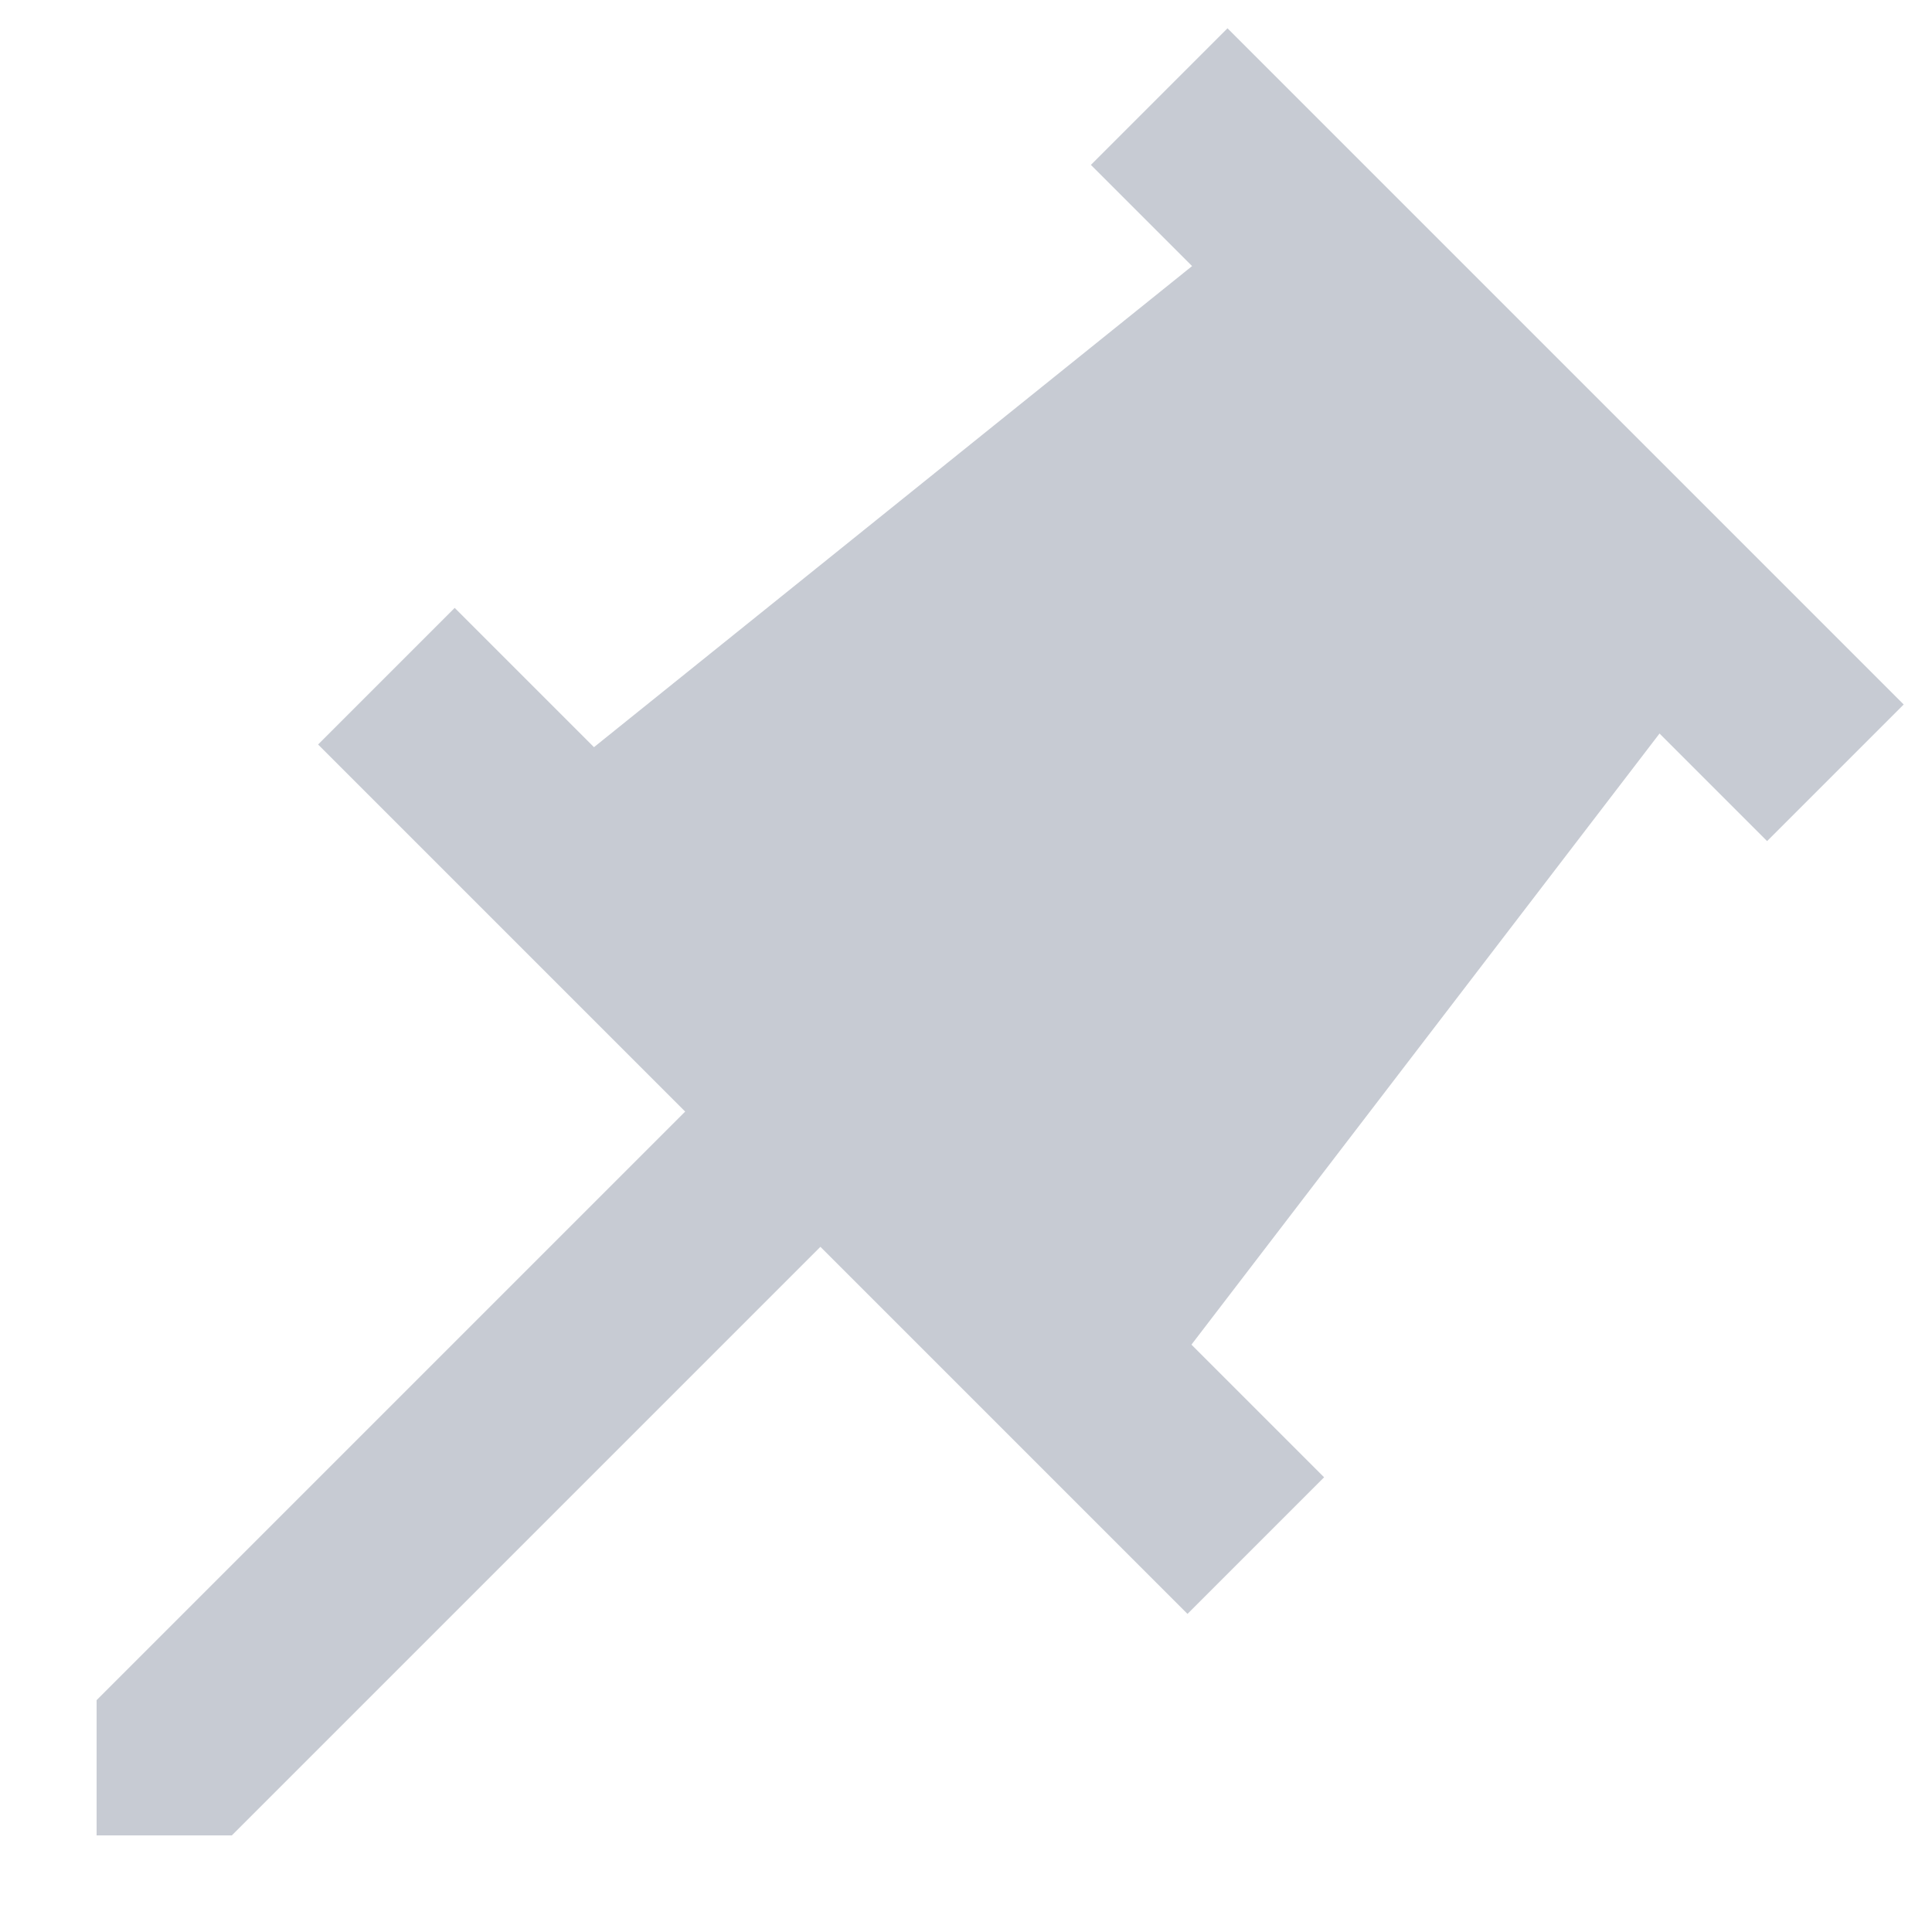
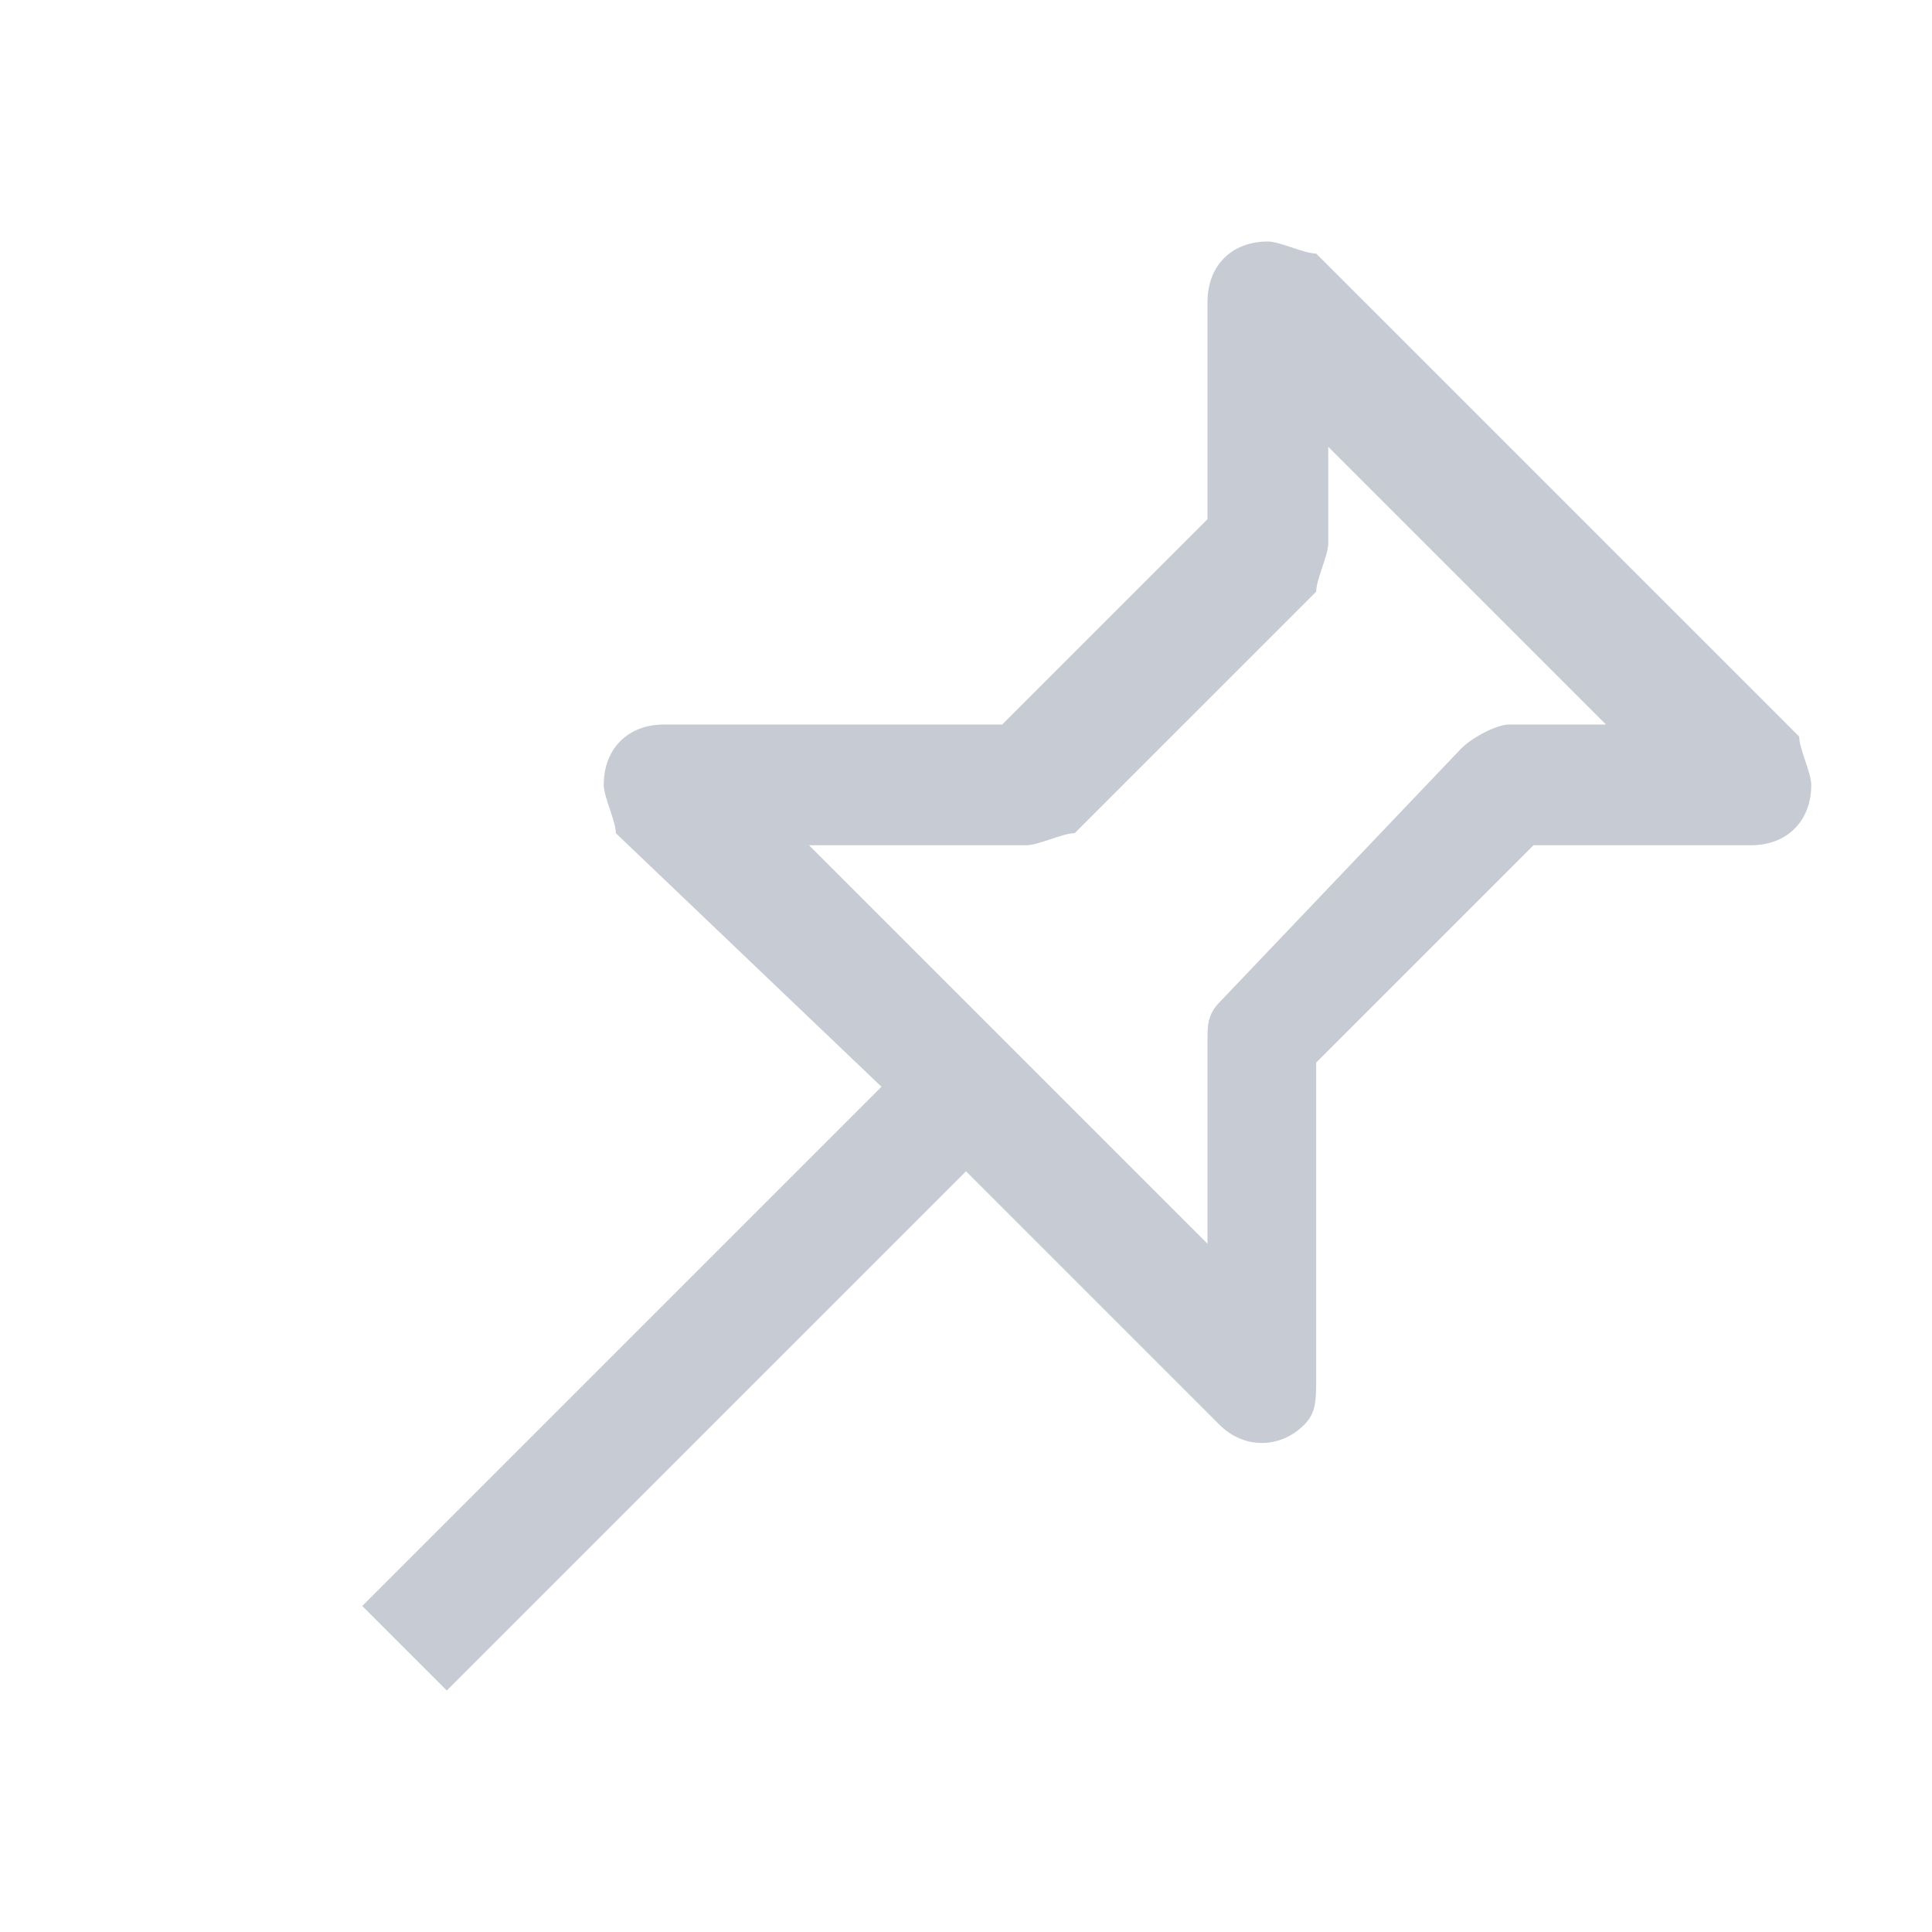
- <svg xmlns="http://www.w3.org/2000/svg" viewBox="0 0 20 20" style="enable-background:new 0 0 20 20;" xml:space="preserve">
-   <style type="text/css">.st0{fill:#C7CBD3;}.st1{fill:none;stroke:#C7CBD3;stroke-width:2;stroke-miterlimit:10;}</style>
-   <path class="st0" d="M11.2,15.4L4.7,8.9l9.2-7.4l4.5,4.5L11.2,15.4z" />
-   <path class="st0" d="M1,17.6l6.7-6.7l1.4,1.4L2.4,19H1V17.6z" />
-   <path class="st1" d="M4,7l9,9 M12,1l7,7" />
+ <svg xmlns="http://www.w3.org/2000/svg" viewBox="0 0 16 16">
+   <path d="M10.5,2C10.2,2,10,2.2,10,2.5v1.8L8.3,6H5.5C5.2,6,5,6.2,5,6.5c0,0.1,0.1,0.3,0.1,0.4L7.3,9L3,13.3L3.7,14L8,9.7l2.1,2.1c0.2,0.2,0.5,0.2,0.7,0c0.1-0.1,0.1-0.2,0.1-0.4V8.8L12.7,7h1.8C14.8,7,15,6.8,15,6.5c0-0.1-0.1-0.3-0.1-0.4l-4-4C10.8,2.1,10.6,2,10.5,2z M11,3.7L13.3,6h-0.8c-0.1,0-0.3,0.1-0.4,0.2l-2,2.1C10,8.4,10,8.5,10,8.6v1.7L6.7,7h1.8c0.1,0,0.3-0.1,0.4-0.1l2-2C10.9,4.8,11,4.6,11,4.5V3.7z" fill="#C7CBD3" />
</svg>
